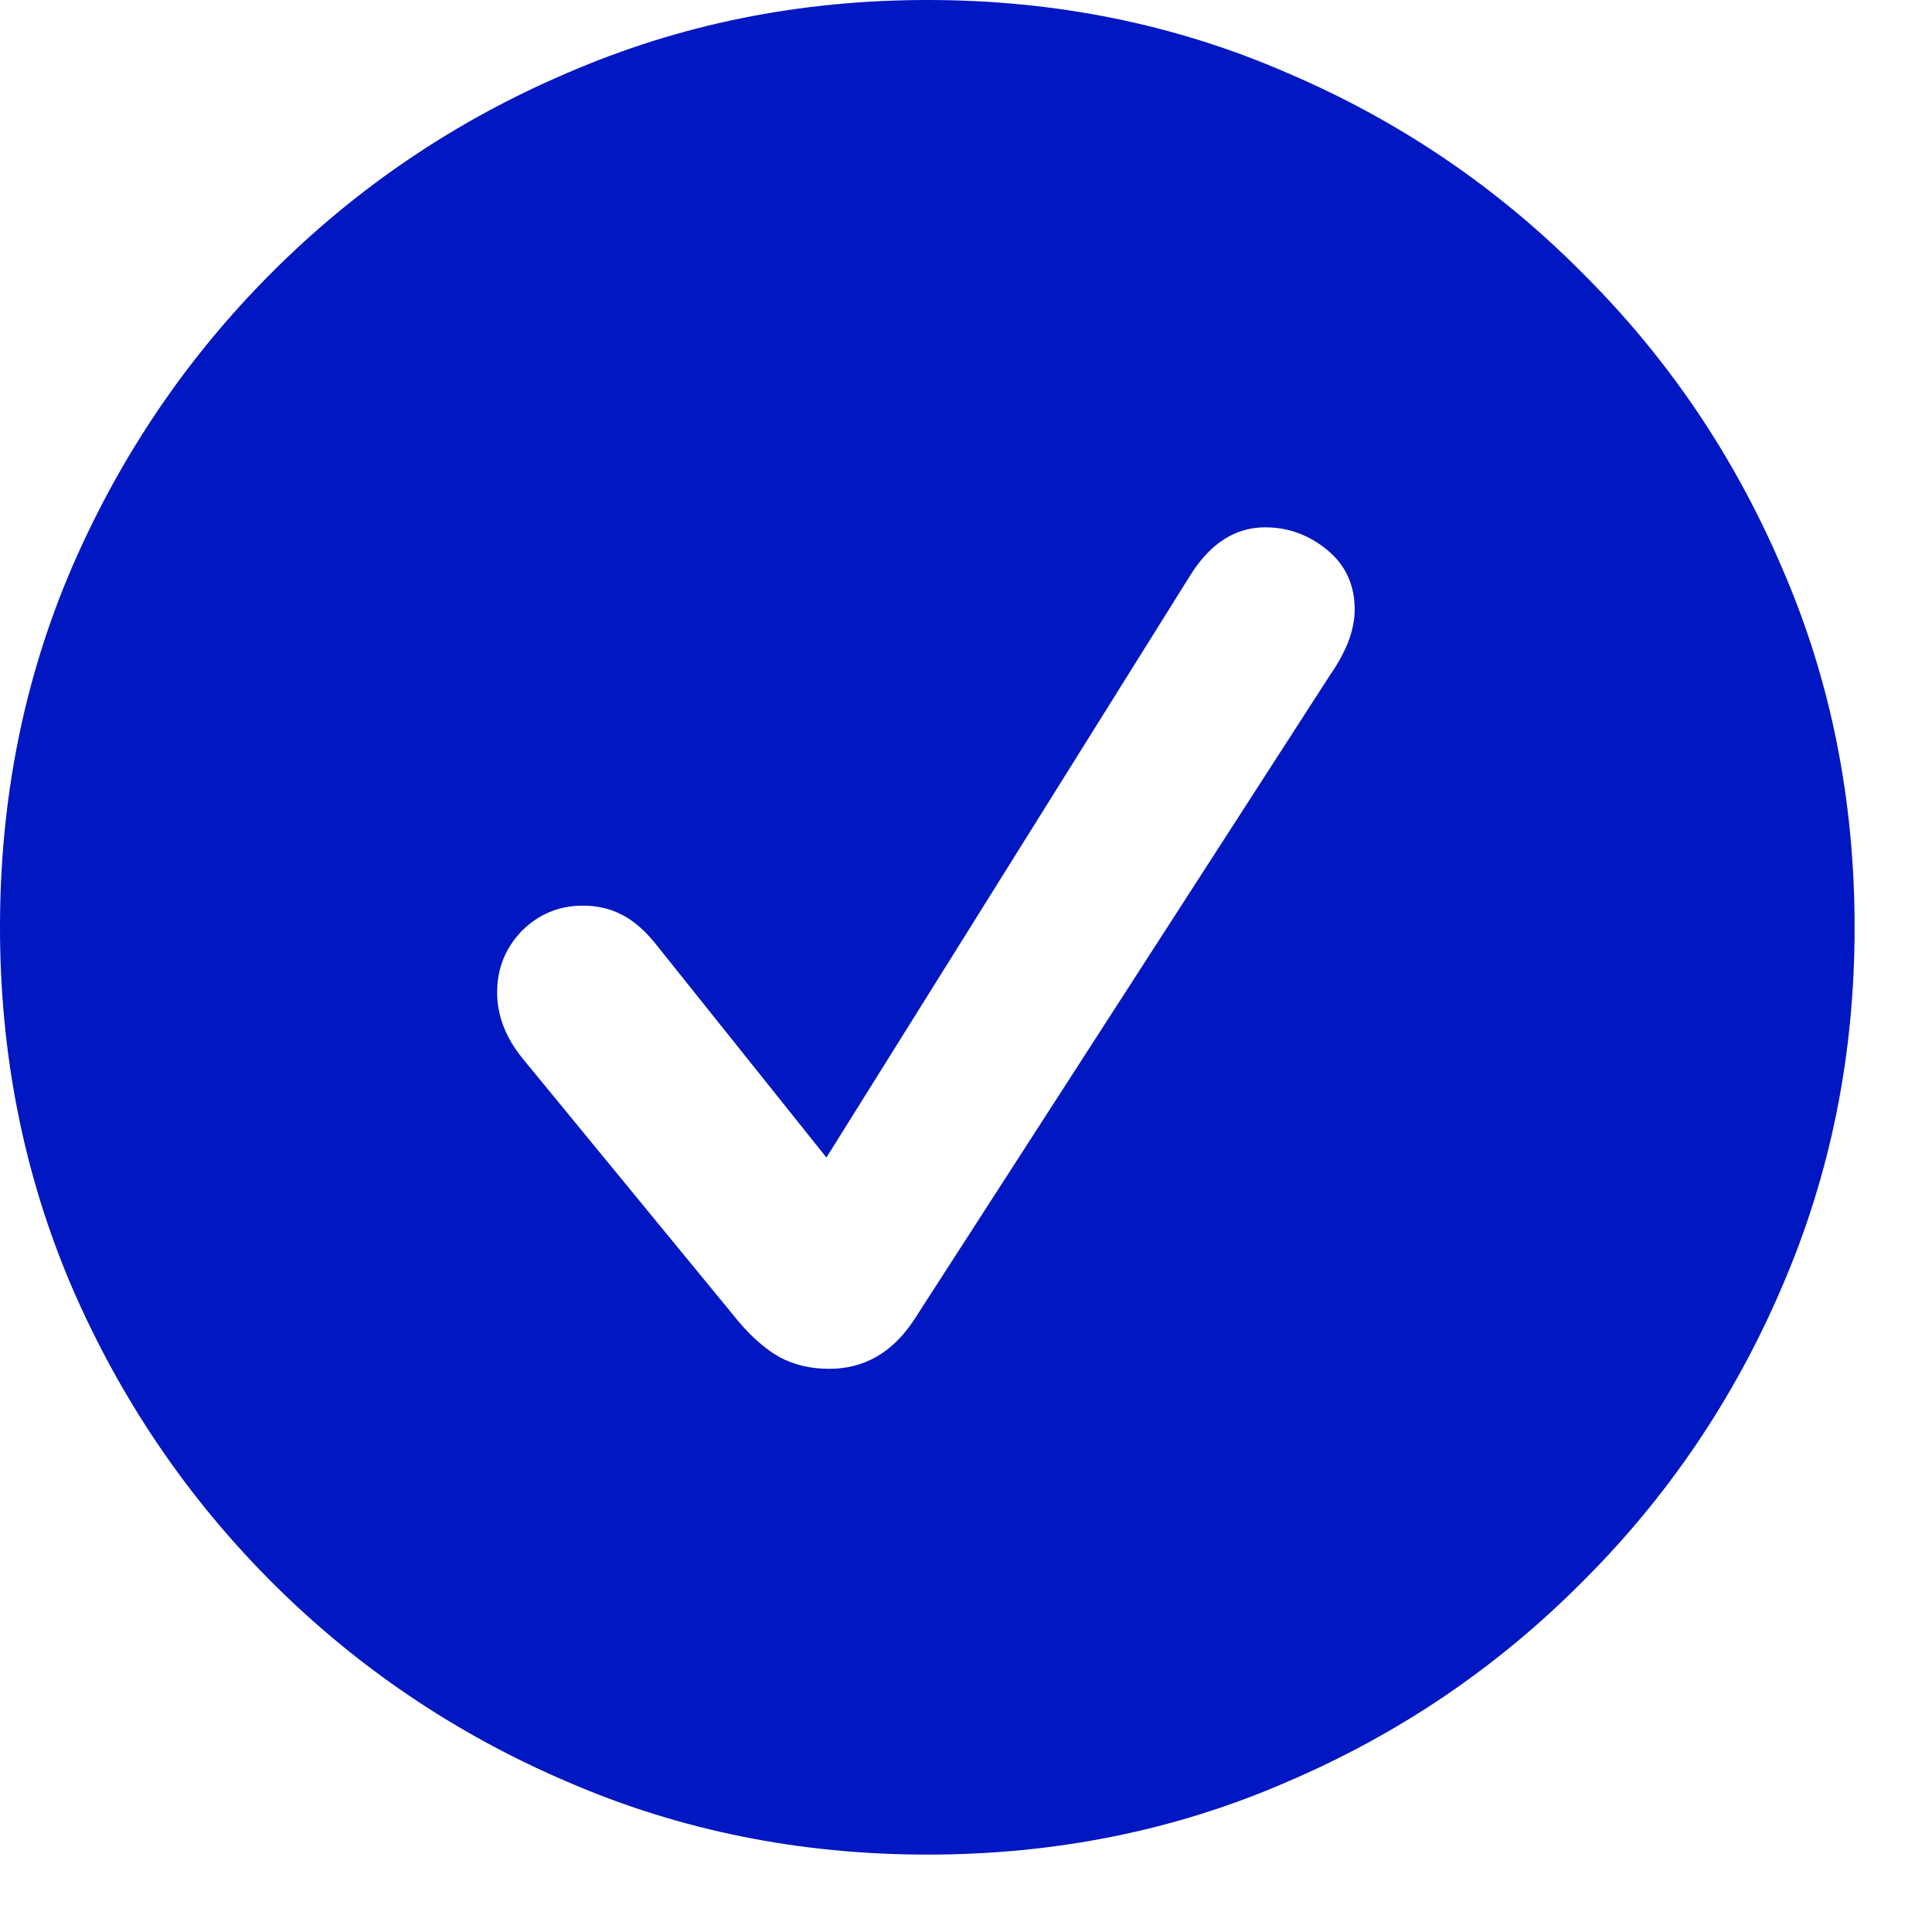
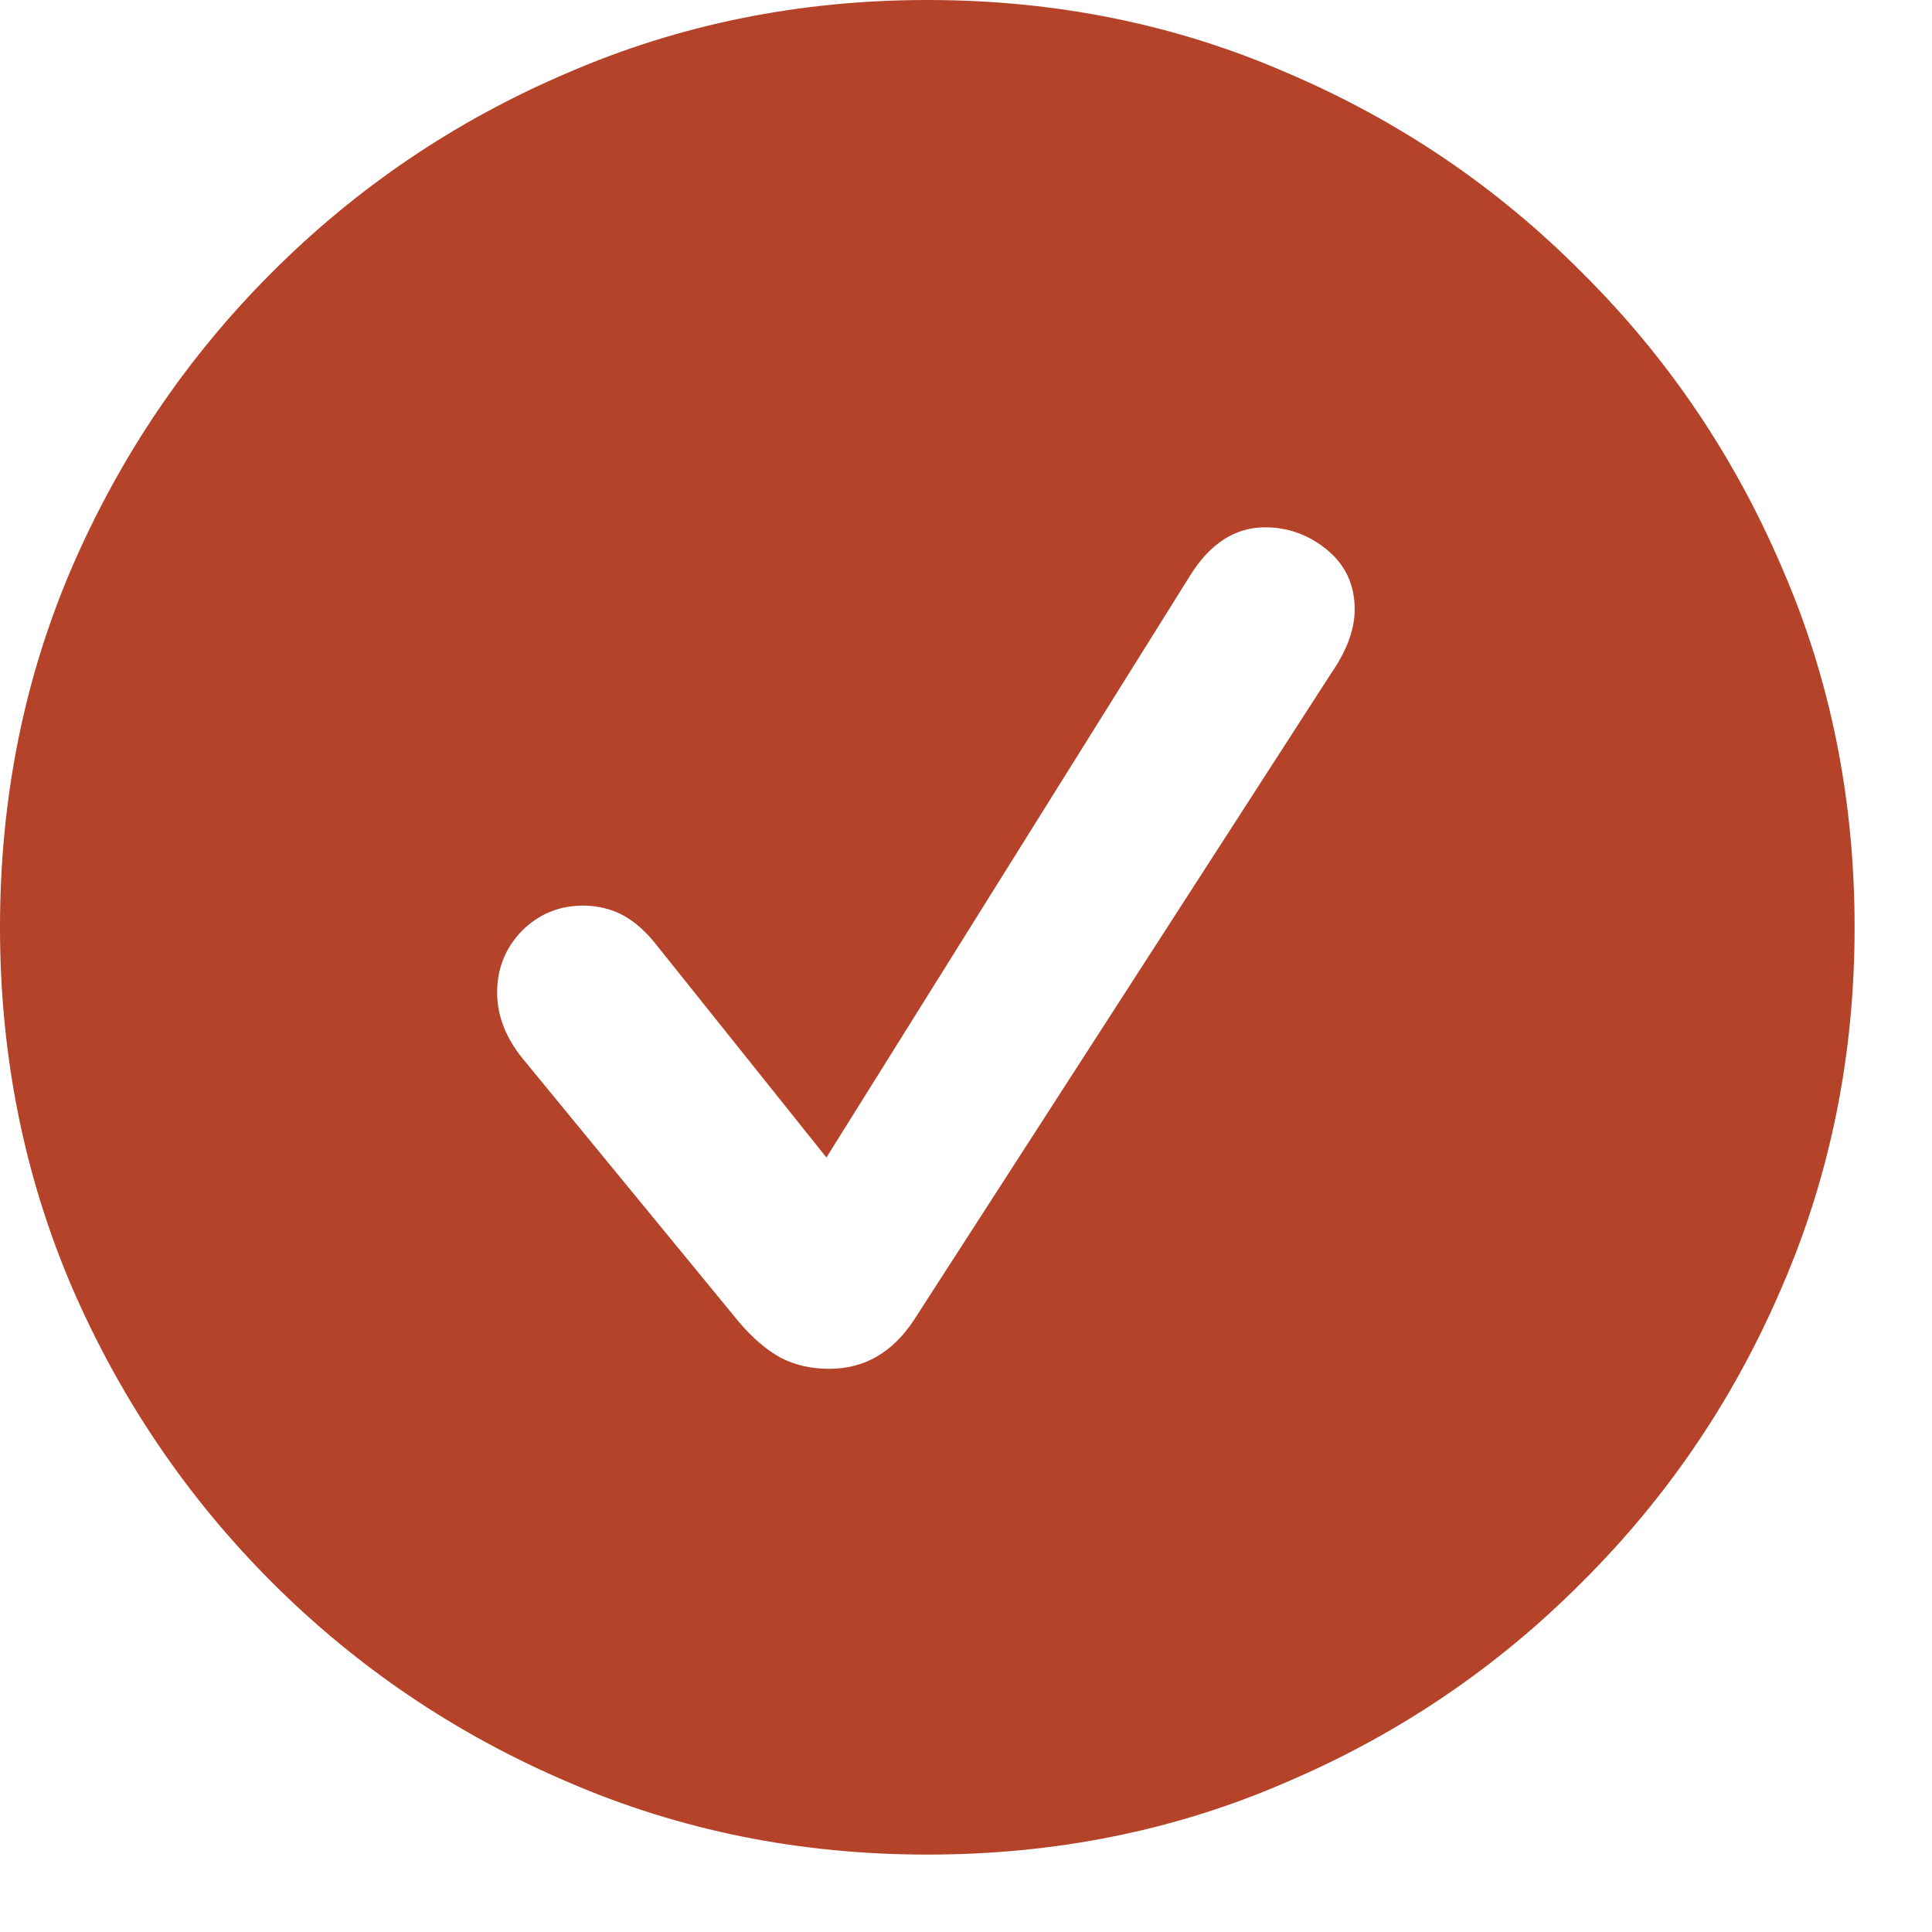
<svg xmlns="http://www.w3.org/2000/svg" width="16" height="16" viewBox="0 0 16 16" fill="none">
-   <path d="M7.68 15.359C6.622 15.359 5.63 15.159 4.703 14.758C3.776 14.362 2.958 13.81 2.25 13.102C1.547 12.398 0.995 11.583 0.594 10.656C0.198 9.729 0 8.737 0 7.68C0 6.617 0.198 5.625 0.594 4.703C0.995 3.776 1.547 2.961 2.25 2.258C2.958 1.549 3.776 0.997 4.703 0.602C5.63 0.201 6.622 0 7.68 0C8.742 0 9.734 0.201 10.656 0.602C11.583 0.997 12.398 1.549 13.102 2.258C13.81 2.961 14.362 3.776 14.758 4.703C15.159 5.625 15.359 6.617 15.359 7.68C15.359 8.737 15.159 9.729 14.758 10.656C14.362 11.583 13.81 12.398 13.102 13.102C12.398 13.81 11.583 14.362 10.656 14.758C9.734 15.159 8.742 15.359 7.68 15.359ZM6.867 11.336C7.159 11.336 7.393 11.2 7.57 10.93L11.023 5.578C11.081 5.495 11.128 5.409 11.164 5.32C11.2 5.227 11.219 5.135 11.219 5.047C11.219 4.844 11.143 4.68 10.992 4.555C10.841 4.43 10.669 4.367 10.477 4.367C10.227 4.367 10.018 4.503 9.852 4.773L6.844 9.586L5.445 7.836C5.352 7.716 5.255 7.63 5.156 7.578C5.057 7.526 4.948 7.5 4.828 7.5C4.63 7.5 4.461 7.57 4.32 7.711C4.185 7.852 4.117 8.021 4.117 8.219C4.117 8.411 4.188 8.594 4.328 8.766L6.117 10.945C6.227 11.075 6.341 11.175 6.461 11.242C6.581 11.305 6.716 11.336 6.867 11.336Z" fill="#0017c1" />
+   <path d="M7.68 15.359C6.622 15.359 5.63 15.159 4.703 14.758C3.776 14.362 2.958 13.81 2.25 13.102C1.547 12.398 0.995 11.583 0.594 10.656C0.198 9.729 0 8.737 0 7.68C0 6.617 0.198 5.625 0.594 4.703C0.995 3.776 1.547 2.961 2.25 2.258C2.958 1.549 3.776 0.997 4.703 0.602C5.63 0.201 6.622 0 7.68 0C8.742 0 9.734 0.201 10.656 0.602C11.583 0.997 12.398 1.549 13.102 2.258C13.81 2.961 14.362 3.776 14.758 4.703C15.159 5.625 15.359 6.617 15.359 7.68C15.359 8.737 15.159 9.729 14.758 10.656C14.362 11.583 13.81 12.398 13.102 13.102C12.398 13.81 11.583 14.362 10.656 14.758C9.734 15.159 8.742 15.359 7.68 15.359ZM6.867 11.336C7.159 11.336 7.393 11.2 7.57 10.93L11.023 5.578C11.081 5.495 11.128 5.409 11.164 5.32C11.2 5.227 11.219 5.135 11.219 5.047C11.219 4.844 11.143 4.68 10.992 4.555C10.841 4.43 10.669 4.367 10.477 4.367C10.227 4.367 10.018 4.503 9.852 4.773L6.844 9.586L5.445 7.836C5.352 7.716 5.255 7.63 5.156 7.578C5.057 7.526 4.948 7.5 4.828 7.5C4.63 7.5 4.461 7.57 4.32 7.711C4.185 7.852 4.117 8.021 4.117 8.219C4.117 8.411 4.188 8.594 4.328 8.766L6.117 10.945C6.227 11.075 6.341 11.175 6.461 11.242C6.581 11.305 6.716 11.336 6.867 11.336Z" fill="#b5432a" />
</svg>
